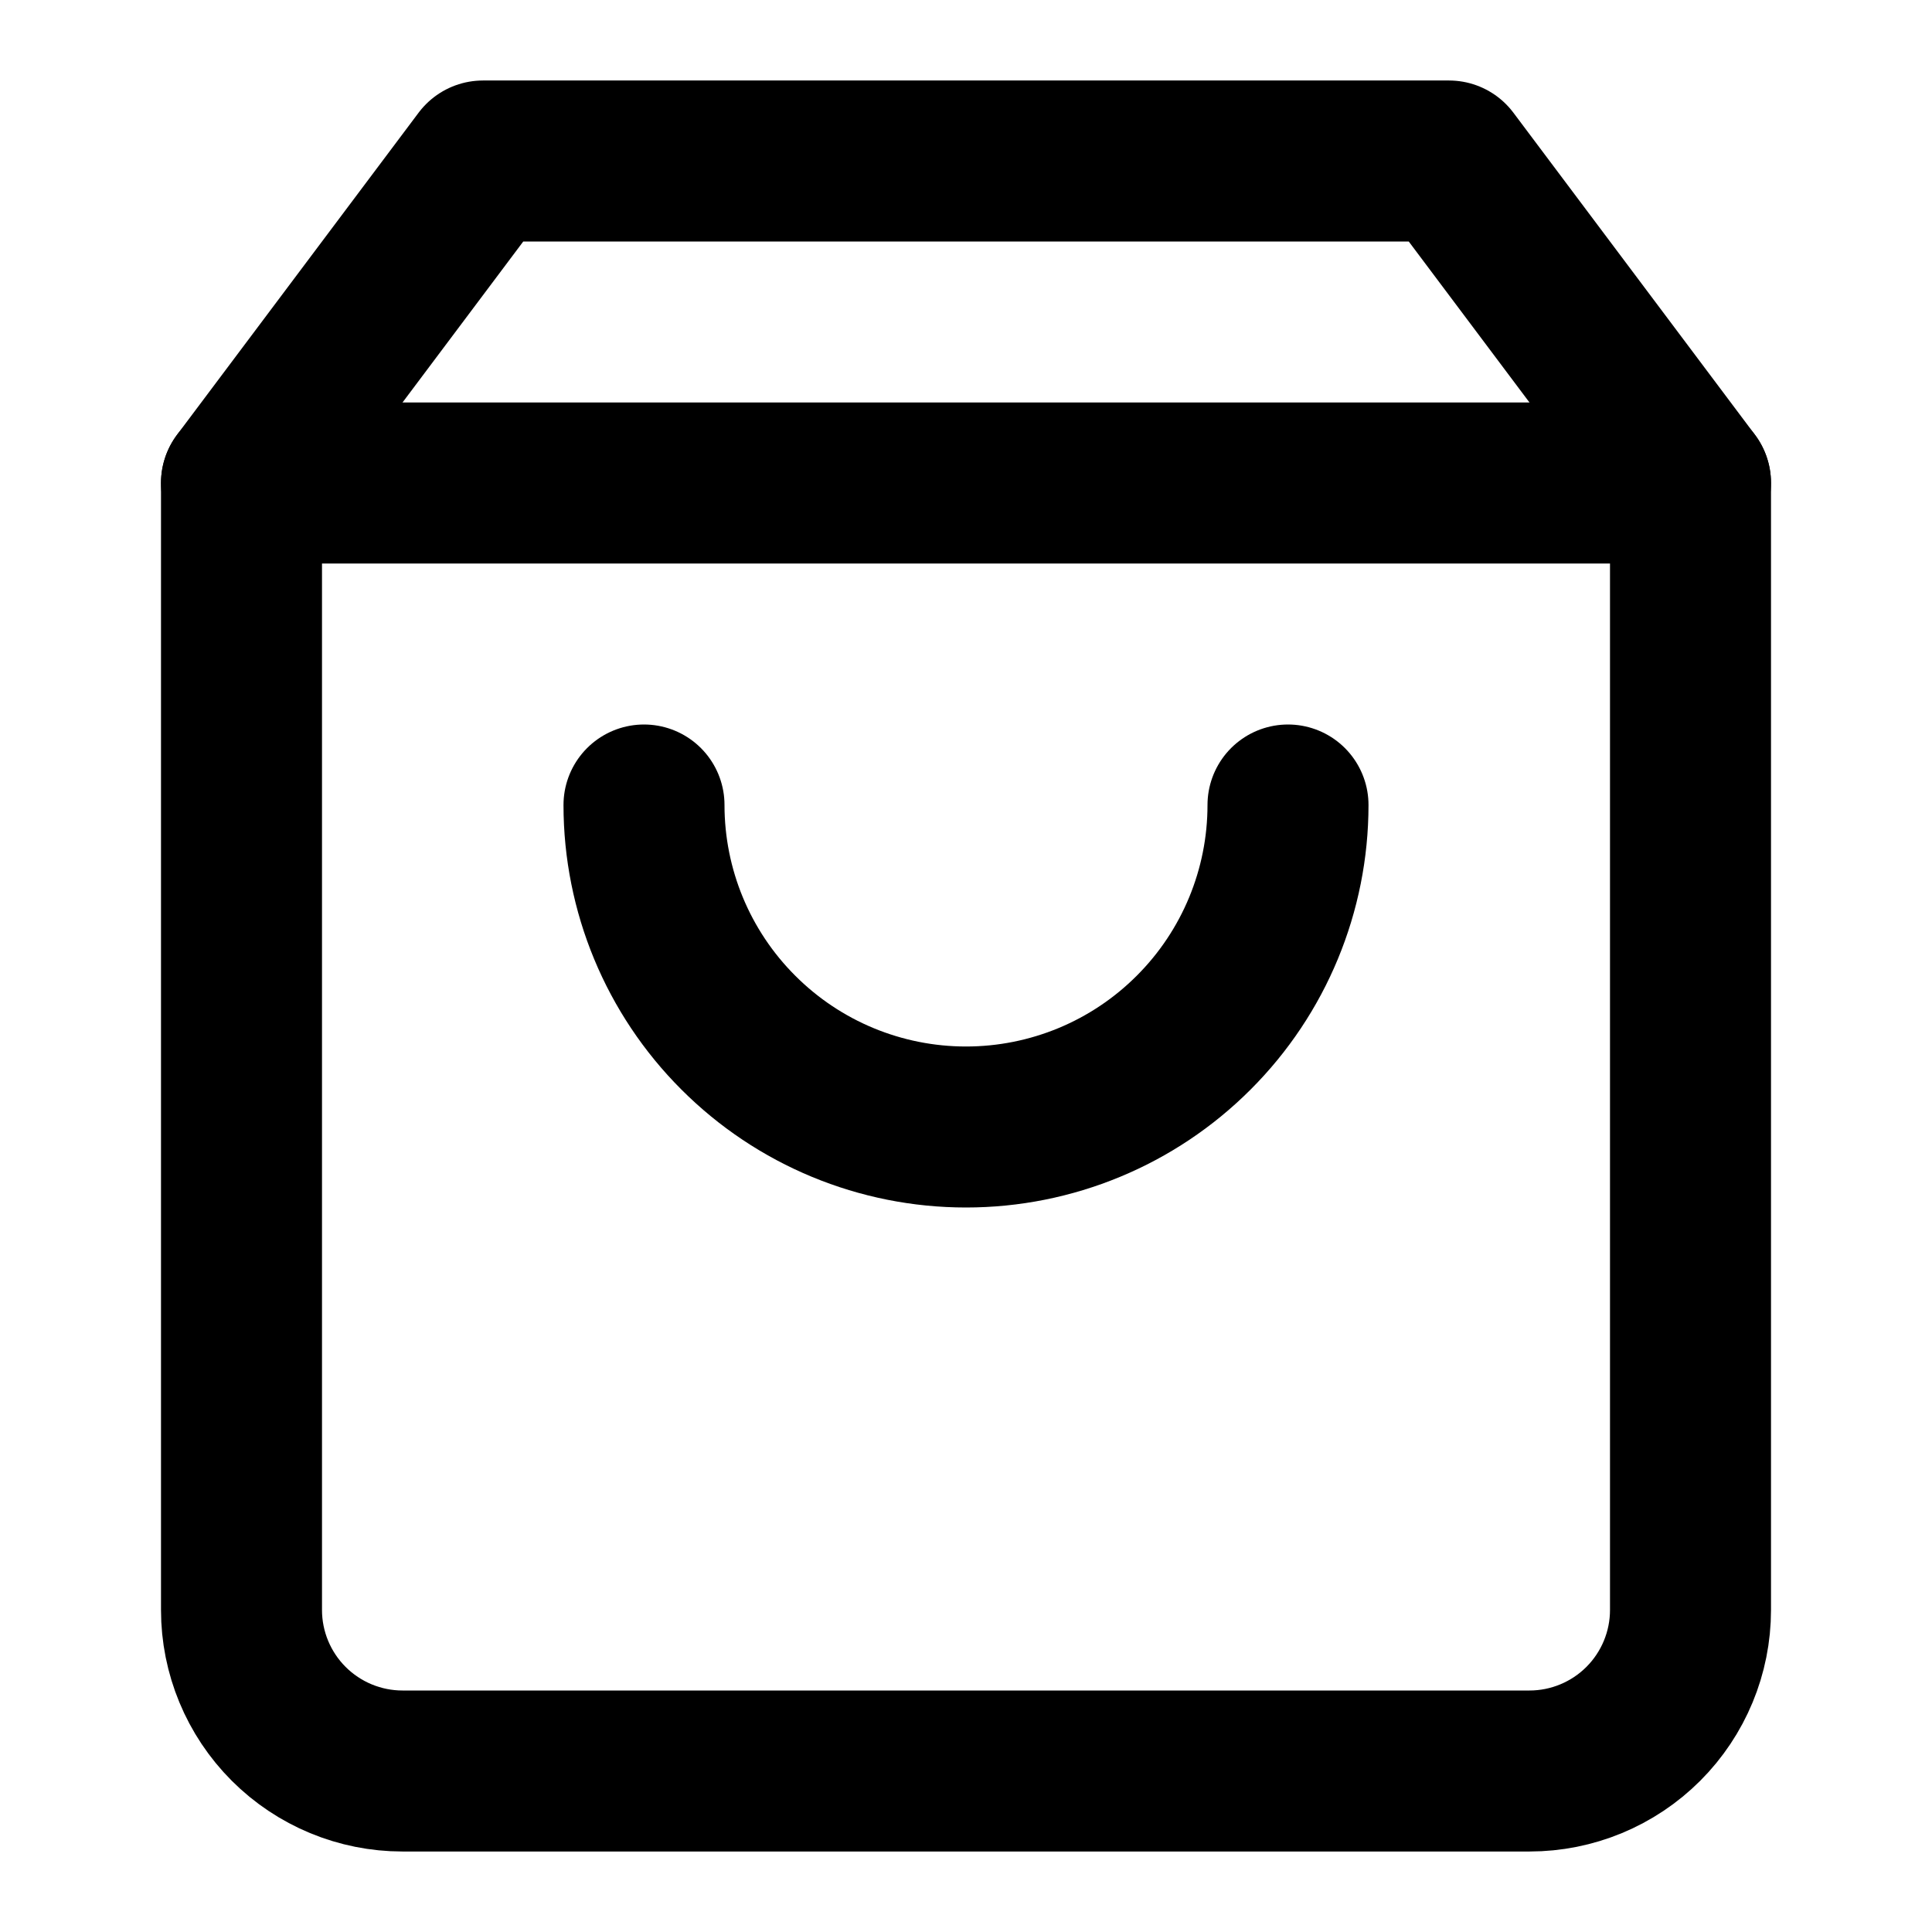
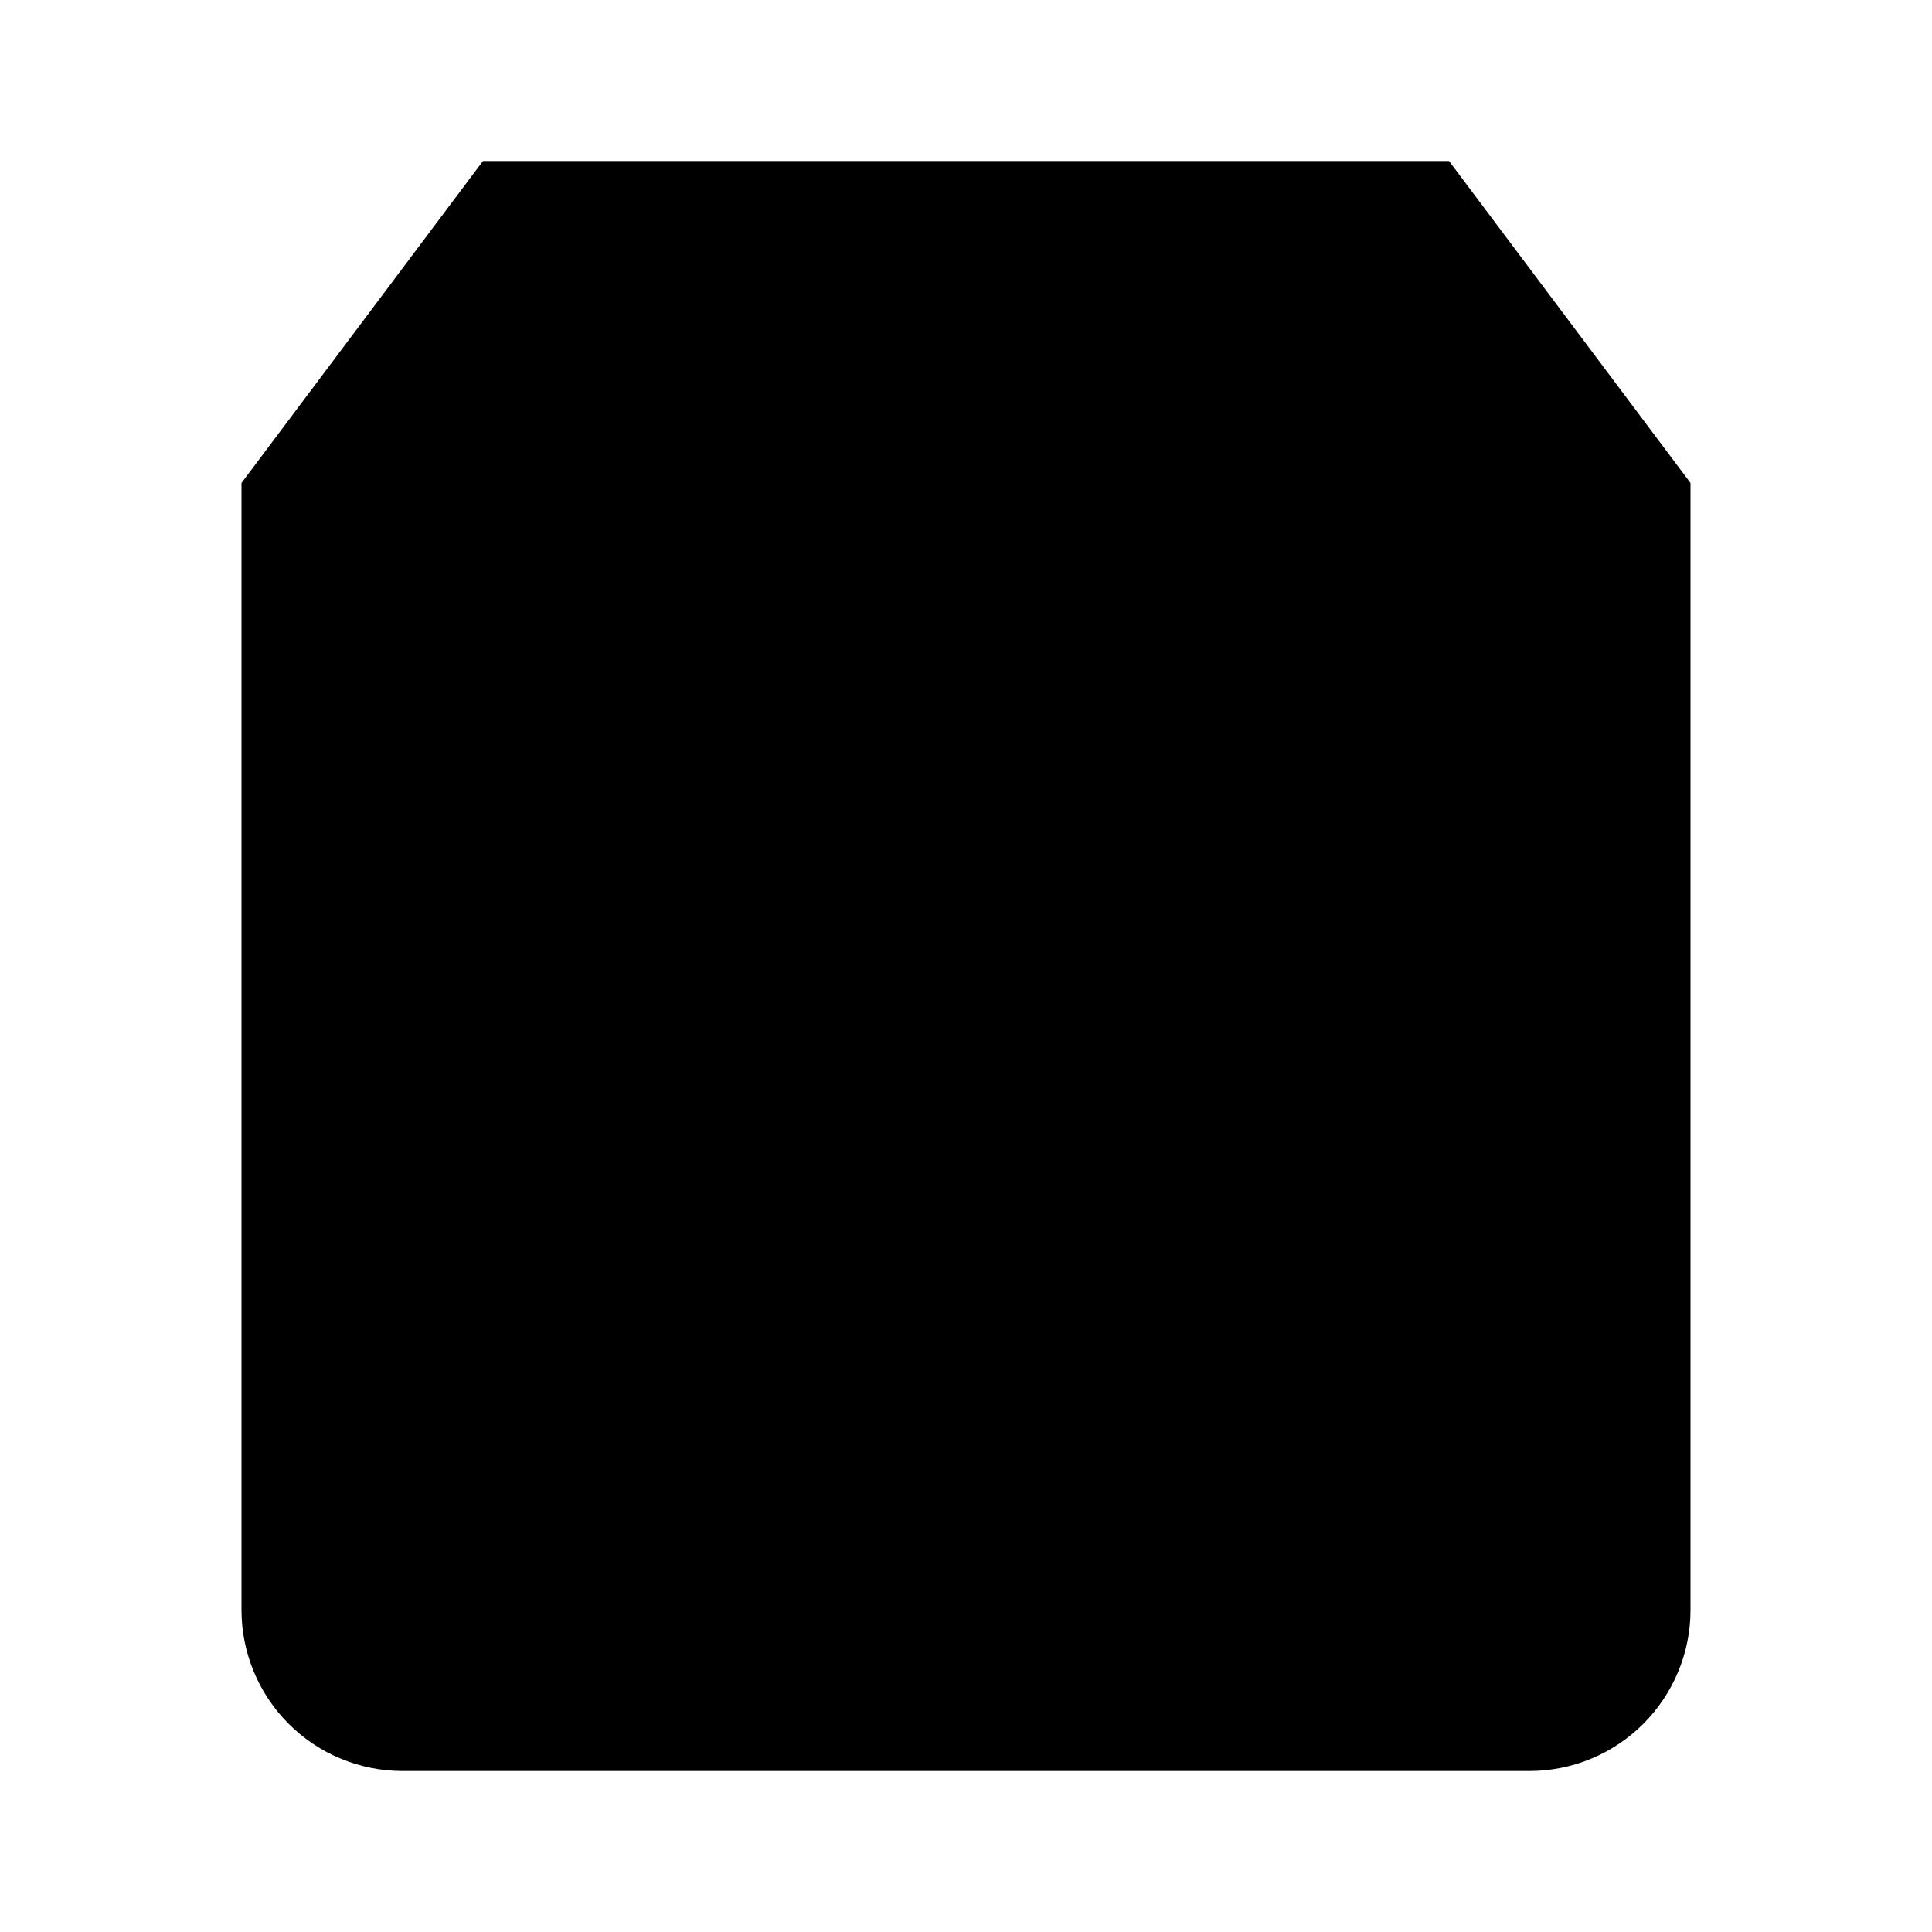
- <svg xmlns="http://www.w3.org/2000/svg" width="24" height="24" viewBox="0 0 24 24" fill="none">
-   <path d="M6 2L3 6V20C3 20.53 3.211 21.039 3.586 21.414C3.961 21.789 4.47 22 5 22H19C19.53 22 20.039 21.789 20.414 21.414C20.789 21.039 21 20.53 21 20V6L18 2H6Z" stroke="black" stroke-width="2" stroke-linecap="round" stroke-linejoin="round" />
-   <path d="M3 6H21" stroke="black" stroke-width="2" stroke-linecap="round" stroke-linejoin="round" />
-   <path d="M16 10C16 11.061 15.579 12.078 14.828 12.828C14.078 13.579 13.061 14 12 14C10.939 14 9.922 13.579 9.172 12.828C8.421 12.078 8 11.061 8 10" stroke="black" stroke-width="2" stroke-linecap="round" stroke-linejoin="round" />
+ <svg xmlns="http://www.w3.org/2000/svg" width="24" height="24" viewBox="0 0 24 24">
+   <path d="M6 2L3 6V20C3 20.53 3.211 21.039 3.586 21.414C3.961 21.789 4.47 22 5 22H19C19.53 22 20.039 21.789 20.414 21.414C20.789 21.039 21 20.53 21 20V6L18 2H6Z" stroke-linecap="round" stroke-linejoin="round" />
+   <path d="M3 6H21" stroke-linecap="round" stroke-linejoin="round" />
+   <path d="M16 10C16 11.061 15.579 12.078 14.828 12.828C14.078 13.579 13.061 14 12 14C10.939 14 9.922 13.579 9.172 12.828C8.421 12.078 8 11.061 8 10" stroke-linecap="round" stroke-linejoin="round" />
</svg>
